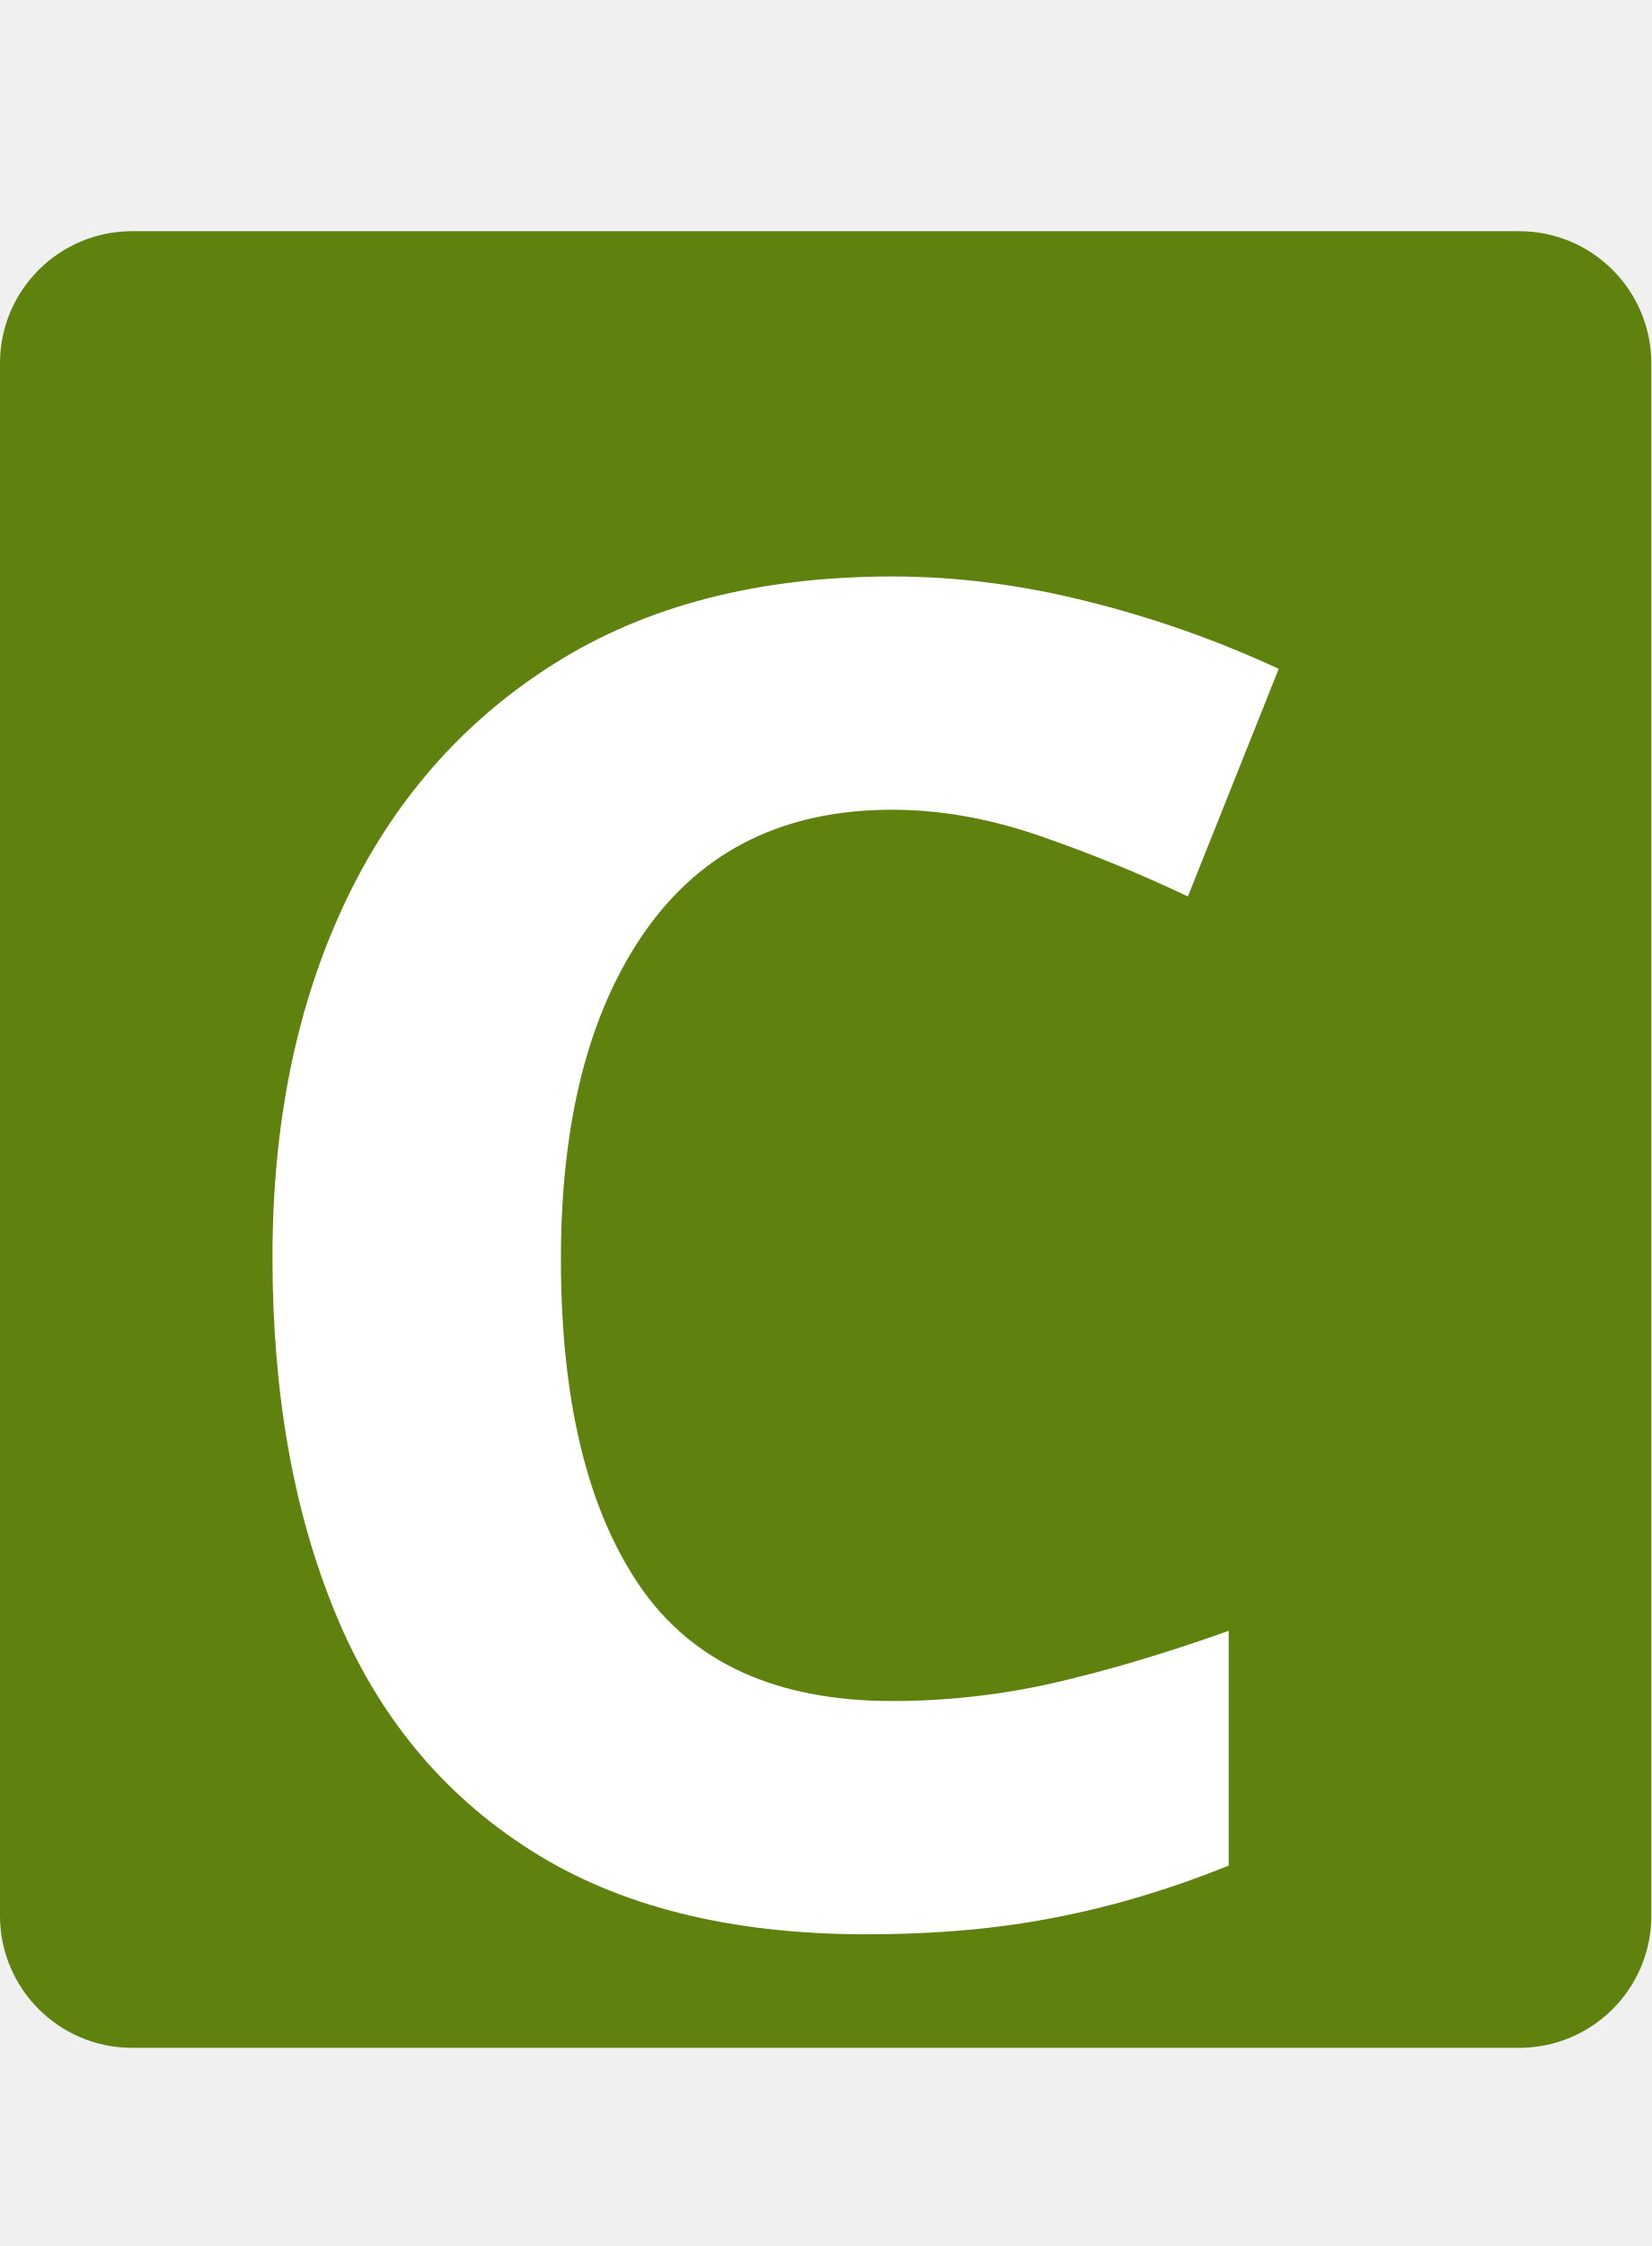
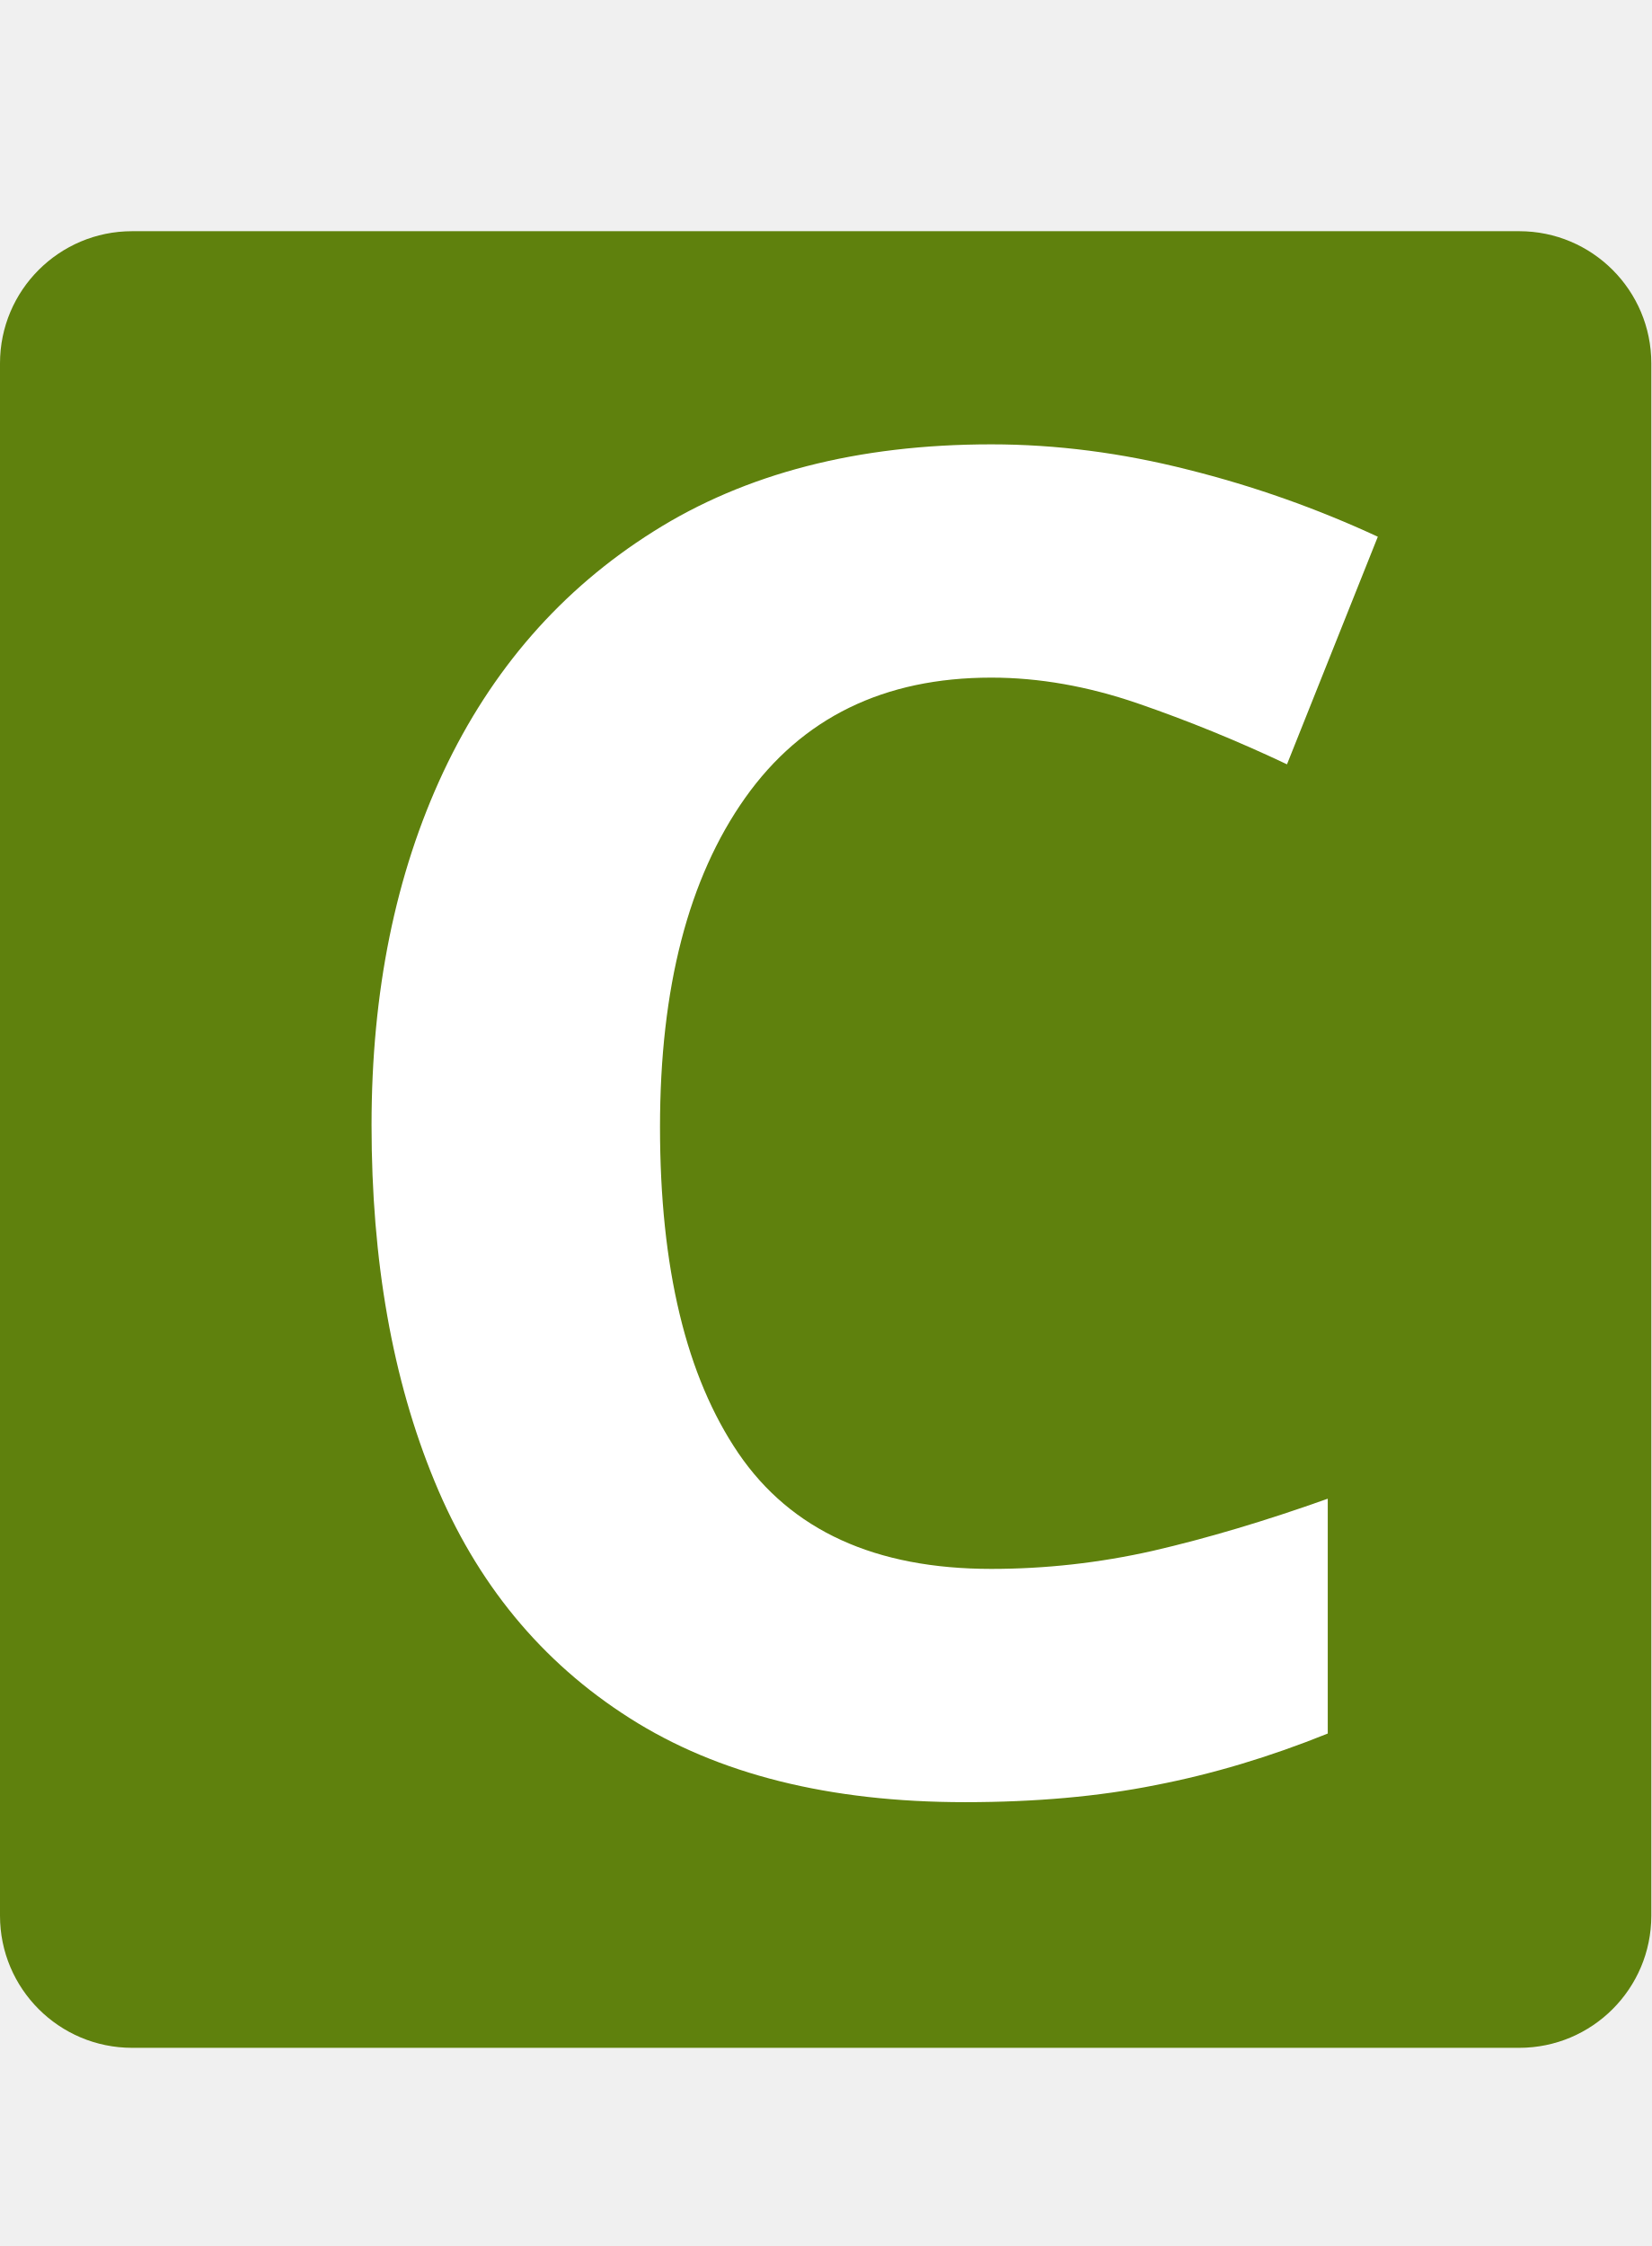
<svg xmlns="http://www.w3.org/2000/svg" id="Component_1" data-name="Component 1" alignment-baseline="central" width="50" height="68" viewBox="0 0 50 68">
  <rect id="Rectangle_399" data-name="Rectangle 399" width="50" height="55" rx="4" transform="translate(0 7)" fill="#5f810d" />
-   <text id="C" transform="translate(5 58)" fill="#fff" font-size="56" font-family="Montserrat-Bold, Montserrat" font-weight="700">
-     <tspan x="0" y="0">C</tspan>
+   <text id="C" transform="translate(4 54)" fill="#fff" font-size="56" font-family="Montserrat-Bold, Montserrat" font-weight="700">
+     <tspan x="4" y="0">C</tspan>
  </text>
</svg>
